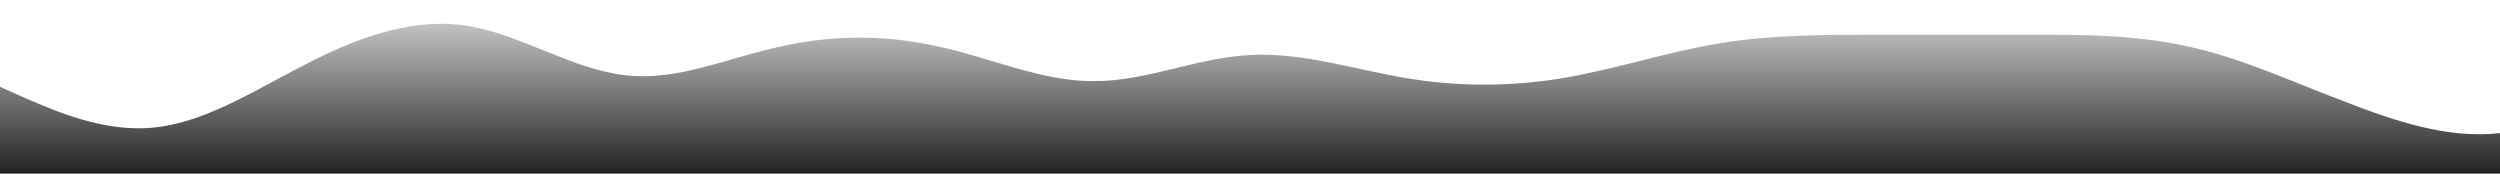
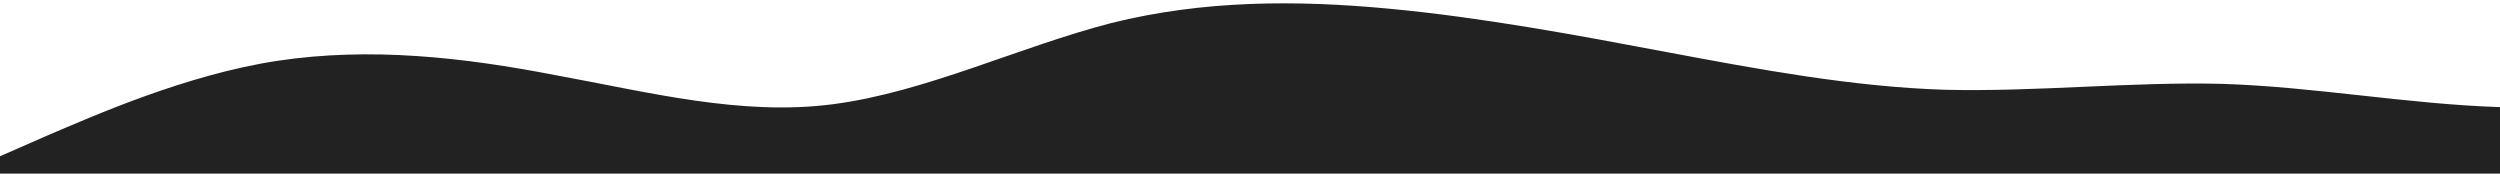
<svg xmlns="http://www.w3.org/2000/svg" id="wave" style="transform:rotate(0deg); transition: 0.3s" viewBox="0 0 1440 100" version="1.1">
  <defs>
    <linearGradient id="sw-gradient-0" x1="0" x2="0" y1="1" y2="0">
      <stop stop-color="rgba(34, 34, 34, 1)" offset="0%" />
-       <stop stop-color="rgba(200.642, 200.642, 200.642, 1)" offset="100%" />
+       <stop stop-color="rgba(34, 34, 34, 1)" offset="100%" />
    </linearGradient>
  </defs>
-   <path style="transform:translate(0, 0px); opacity:1" fill="url(#sw-gradient-0)" d="M0,50L15,56.7C30,63,60,77,90,73.3C120,70,150,50,180,35C210,20,240,10,270,15C300,20,330,40,360,43.3C390,47,420,33,450,26.7C480,20,510,20,540,26.7C570,33,600,47,630,46.7C660,47,690,33,720,31.7C750,30,780,40,810,45C840,50,870,50,900,45C930,40,960,30,990,25C1020,20,1050,20,1080,20C1110,20,1140,20,1170,20C1200,20,1230,20,1260,26.7C1290,33,1320,47,1350,58.3C1380,70,1410,80,1440,76.7C1470,73,1500,57,1530,48.3C1560,40,1590,40,1620,33.3C1650,27,1680,13,1710,11.7C1740,10,1770,20,1800,31.7C1830,43,1860,57,1890,55C1920,53,1950,37,1980,31.7C2010,27,2040,33,2070,31.7C2100,30,2130,20,2145,15L2160,10L2160,100L2145,100C2130,100,2100,100,2070,100C2040,100,2010,100,1980,100C1950,100,1920,100,1890,100C1860,100,1830,100,1800,100C1770,100,1740,100,1710,100C1680,100,1650,100,1620,100C1590,100,1560,100,1530,100C1500,100,1470,100,1440,100C1410,100,1380,100,1350,100C1320,100,1290,100,1260,100C1230,100,1200,100,1170,100C1140,100,1110,100,1080,100C1050,100,1020,100,990,100C960,100,930,100,900,100C870,100,840,100,810,100C780,100,750,100,720,100C690,100,660,100,630,100C600,100,570,100,540,100C510,100,480,100,450,100C420,100,390,100,360,100C330,100,300,100,270,100C240,100,210,100,180,100C150,100,120,100,90,100C60,100,30,100,15,100L0,100Z" />
+   <path style="transform:translate(0, 0px); opacity:1" fill="url(#sw-gradient-0)" d="M0,90L26.7,78.3C53.3,67,107,43,160,35C213.3,27,267,33,320,43.3C373.3,53,427,67,480,60C533.3,53,587,27,640,13.3C693.3,0,747,0,800,5C853.3,10,907,20,960,30C1013.3,40,1067,50,1120,51.7C1173.3,53,1227,47,1280,48.3C1333.3,50,1387,60,1440,61.7C1493.3,63,1547,57,1600,53.3C1653.3,50,1707,50,1760,46.7C1813.3,43,1867,37,1920,40C1973.3,43,2027,57,2080,51.7C2133.3,47,2187,23,2240,11.7C2293.3,0,2347,0,2400,1.7C2453.3,3,2507,7,2560,10C2613.3,13,2667,17,2720,25C2773.3,33,2827,47,2880,45C2933.3,43,2987,27,3040,26.7C3093.3,27,3147,43,3200,41.7C3253.3,40,3307,20,3360,13.3C3413.3,7,3467,13,3520,16.7C3573.3,20,3627,20,3680,31.7C3733.3,43,3787,67,3813,78.3L3840,90L3840,100L3813.3,100C3786.7,100,3733,100,3680,100C3626.7,100,3573,100,3520,100C3466.7,100,3413,100,3360,100C3306.7,100,3253,100,3200,100C3146.7,100,3093,100,3040,100C2986.7,100,2933,100,2880,100C2826.7,100,2773,100,2720,100C2666.7,100,2613,100,2560,100C2506.7,100,2453,100,2400,100C2346.7,100,2293,100,2240,100C2186.7,100,2133,100,2080,100C2026.7,100,1973,100,1920,100C1866.7,100,1813,100,1760,100C1706.7,100,1653,100,1600,100C1546.7,100,1493,100,1440,100C1386.7,100,1333,100,1280,100C1226.7,100,1173,100,1120,100C1066.7,100,1013,100,960,100C906.7,100,853,100,800,100C746.7,100,693,100,640,100C586.7,100,533,100,480,100C426.7,100,373,100,320,100C266.7,100,213,100,160,100C106.7,100,53,100,27,100L0,100Z" />
</svg>
